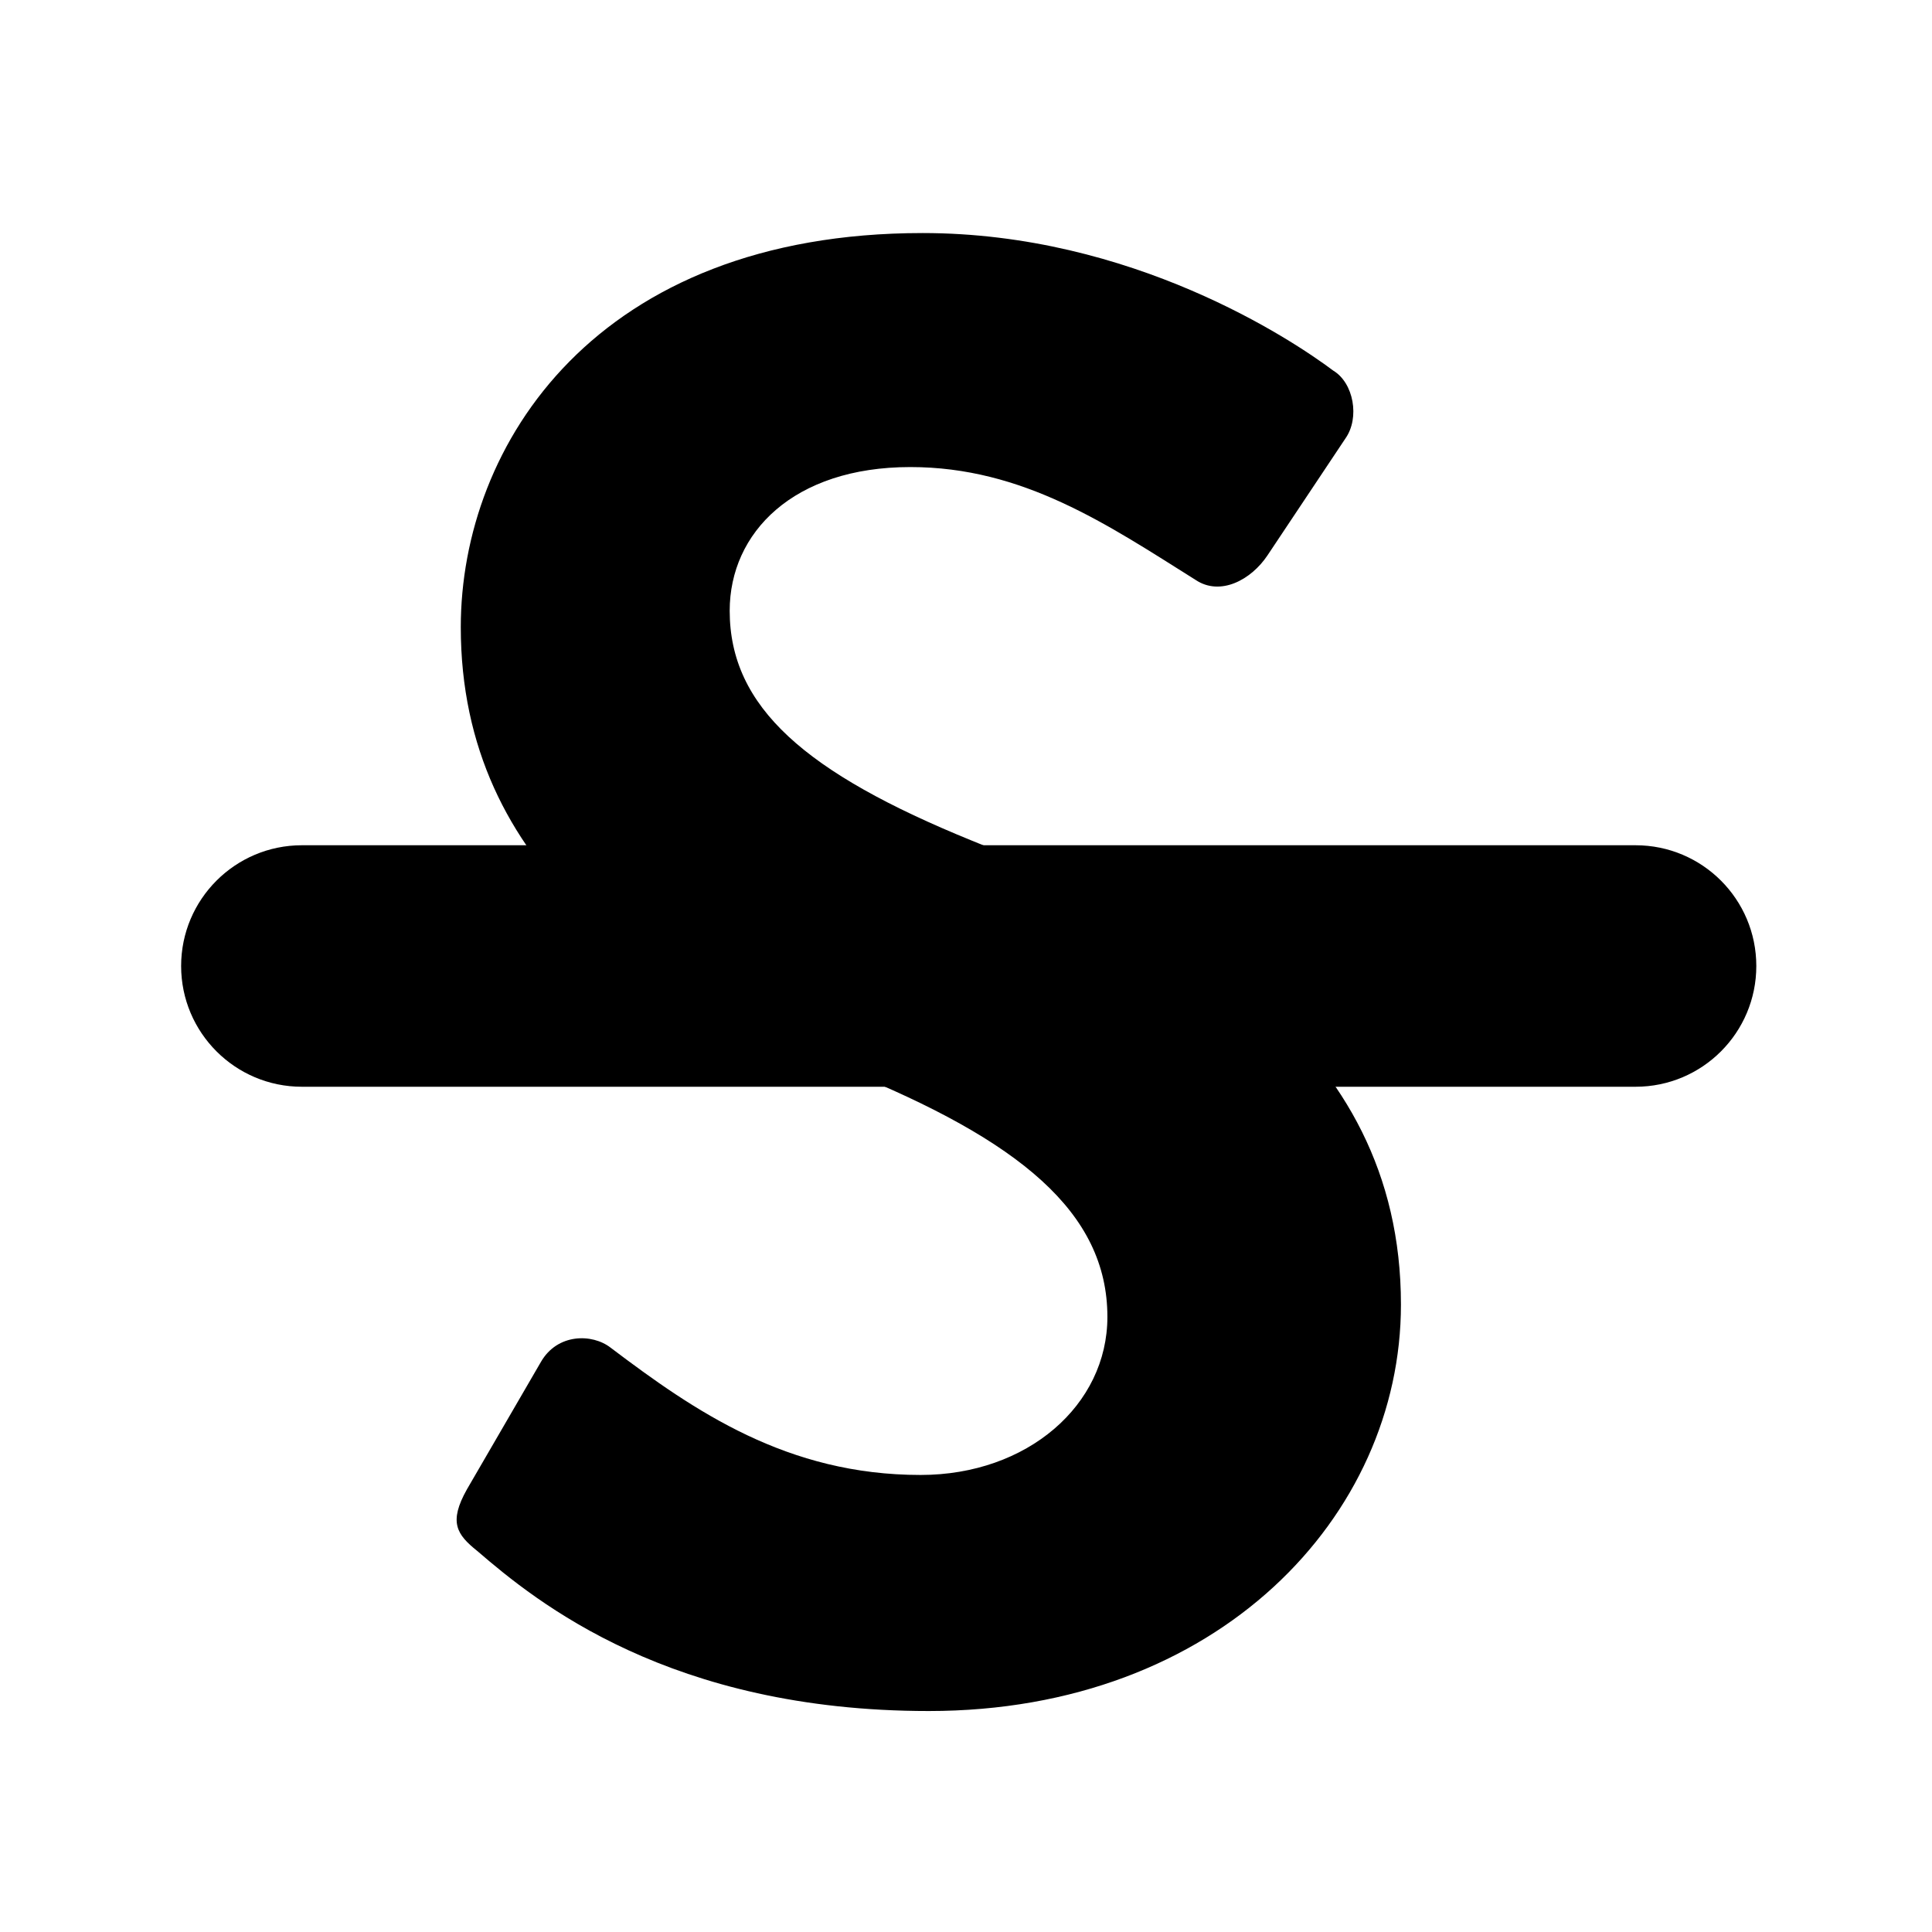
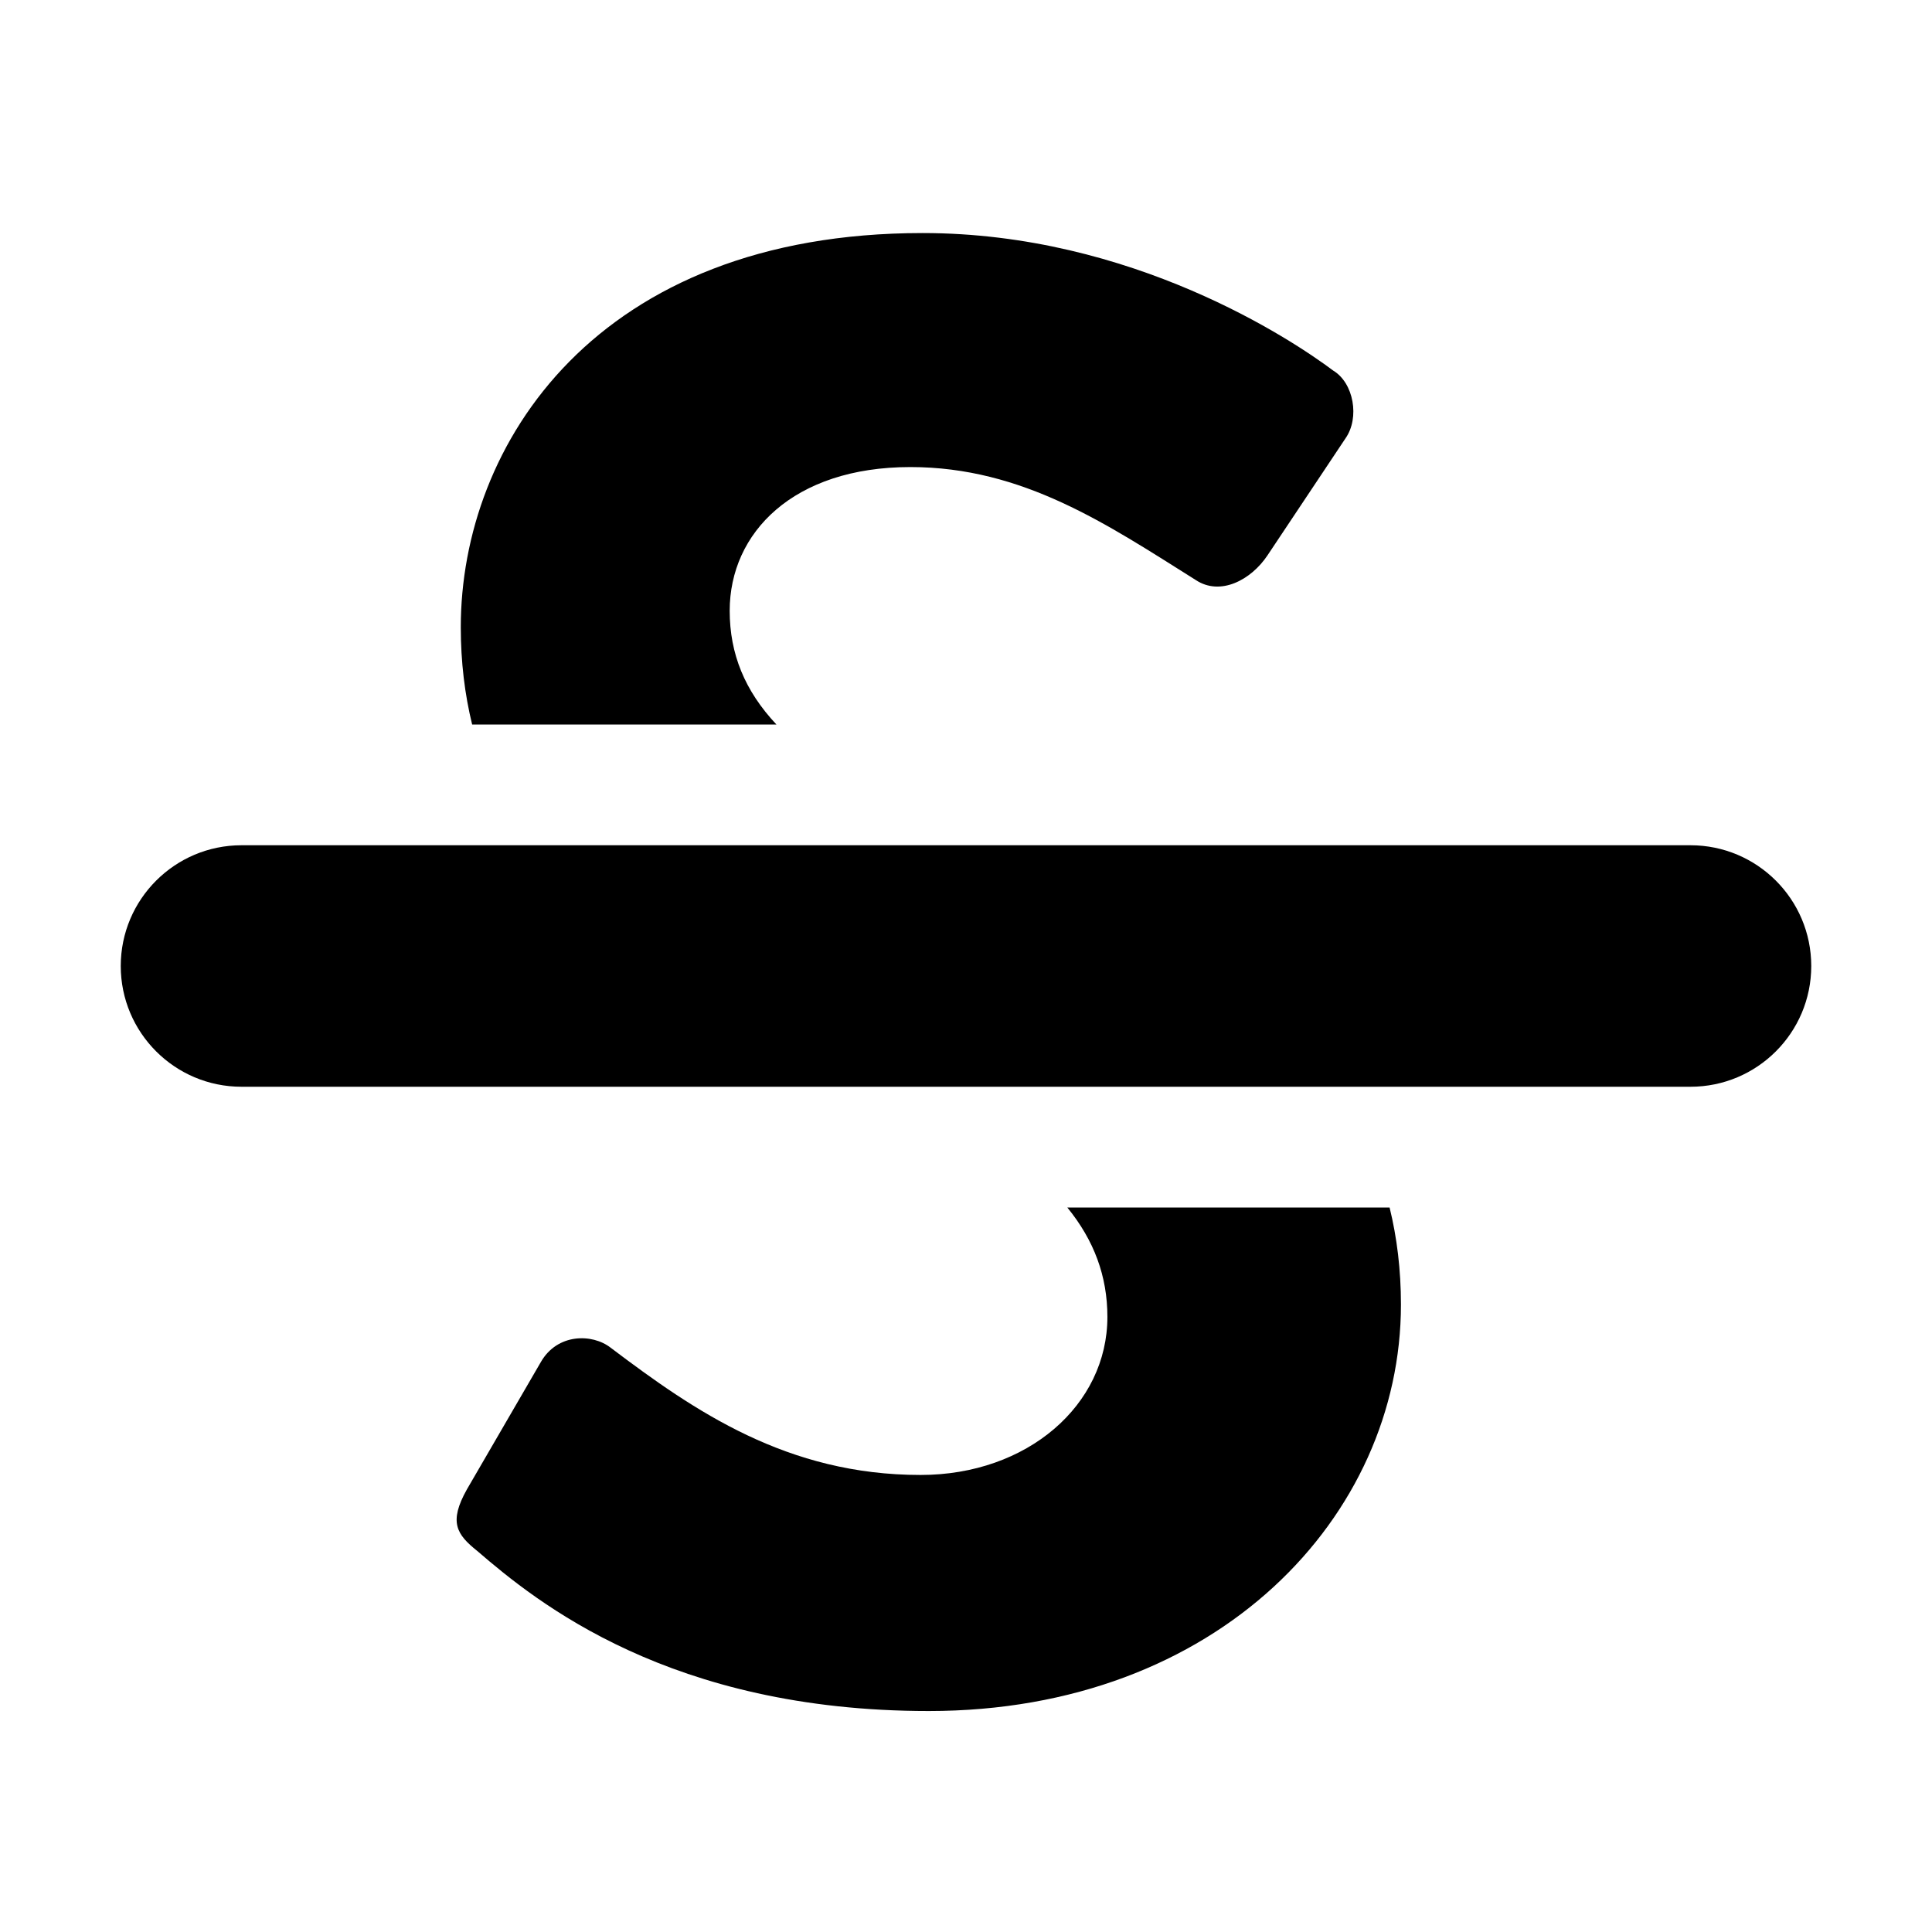
<svg xmlns="http://www.w3.org/2000/svg" width="16" height="16" viewBox="0 0 16 16">
-   <g fill-rule="evenodd" transform="translate(2 1)">
-     <path d="M5.692,13.17 C8.089,13.17 9.602,11.555 9.602,9.804 C9.602,7.611 7.698,6.625 6.049,5.962 C4.672,5.401 4.043,4.857 4.043,4.058 C4.043,3.412 4.57,2.868 5.539,2.868 C6.474,2.868 7.171,3.344 7.902,3.803 C8.106,3.939 8.361,3.803 8.497,3.599 L9.143,2.63 C9.262,2.46 9.211,2.171 9.041,2.069 C8.701,1.814 7.375,0.93 5.641,0.93 C2.938,0.93 1.816,2.681 1.816,4.194 C1.816,6.2 3.414,7.22 5.012,7.866 C6.44,8.444 7.171,9.039 7.171,9.906 C7.171,10.637 6.508,11.215 5.624,11.215 C4.519,11.215 3.754,10.688 3.057,10.161 C2.904,10.042 2.615,10.042 2.479,10.28 L1.867,11.334 C1.714,11.606 1.782,11.708 1.952,11.844 C2.445,12.269 3.55,13.17 5.692,13.17 Z" />
-     <path fill-rule="nonzero" d="M0.5,8 L11.545,8 C12.098,8 12.545,7.552 12.545,7 C12.545,6.448 12.098,6 11.545,6 L0.5,6 C-0.052,6 -0.5,6.448 -0.5,7 C-0.5,7.552 -0.052,8 0.5,8 Z" />
+   <g fill-rule="evenodd" transform="translate(1 1)">
+     <path d="M7.839,9 C8.06,9.271 8.171,9.568 8.171,9.906 C8.171,10.637 7.508,11.215 6.624,11.215 C5.519,11.215 4.754,10.688 4.057,10.161 C3.904,10.042 3.615,10.042 3.479,10.28 L2.867,11.334 C2.714,11.606 2.782,11.708 2.952,11.844 C3.445,12.269 4.55,13.17 6.692,13.17 C9.089,13.17 10.602,11.555 10.602,9.804 C10.602,9.516 10.569,9.248 10.508,9 L7.839,9 Z M2.91,5 C2.849,4.751 2.816,4.482 2.816,4.194 C2.816,2.681 3.938,0.93 6.641,0.93 C8.375,0.93 9.701,1.814 10.041,2.069 C10.211,2.171 10.262,2.46 10.143,2.63 L9.497,3.599 C9.361,3.803 9.106,3.939 8.902,3.803 C8.171,3.344 7.474,2.868 6.539,2.868 C5.57,2.868 5.043,3.412 5.043,4.058 C5.043,4.415 5.168,4.721 5.43,5 L2.91,5 Z" />
+     <path fill-rule="nonzero" d="M1,8 L13,8 C13.552,8 14,7.552 14,7 C14,6.448 13.552,6 13,6 L1,6 C0.448,6 0,6.448 0,7 C0,7.552 0.448,8 1,8 Z" />
  </g>
</svg>
